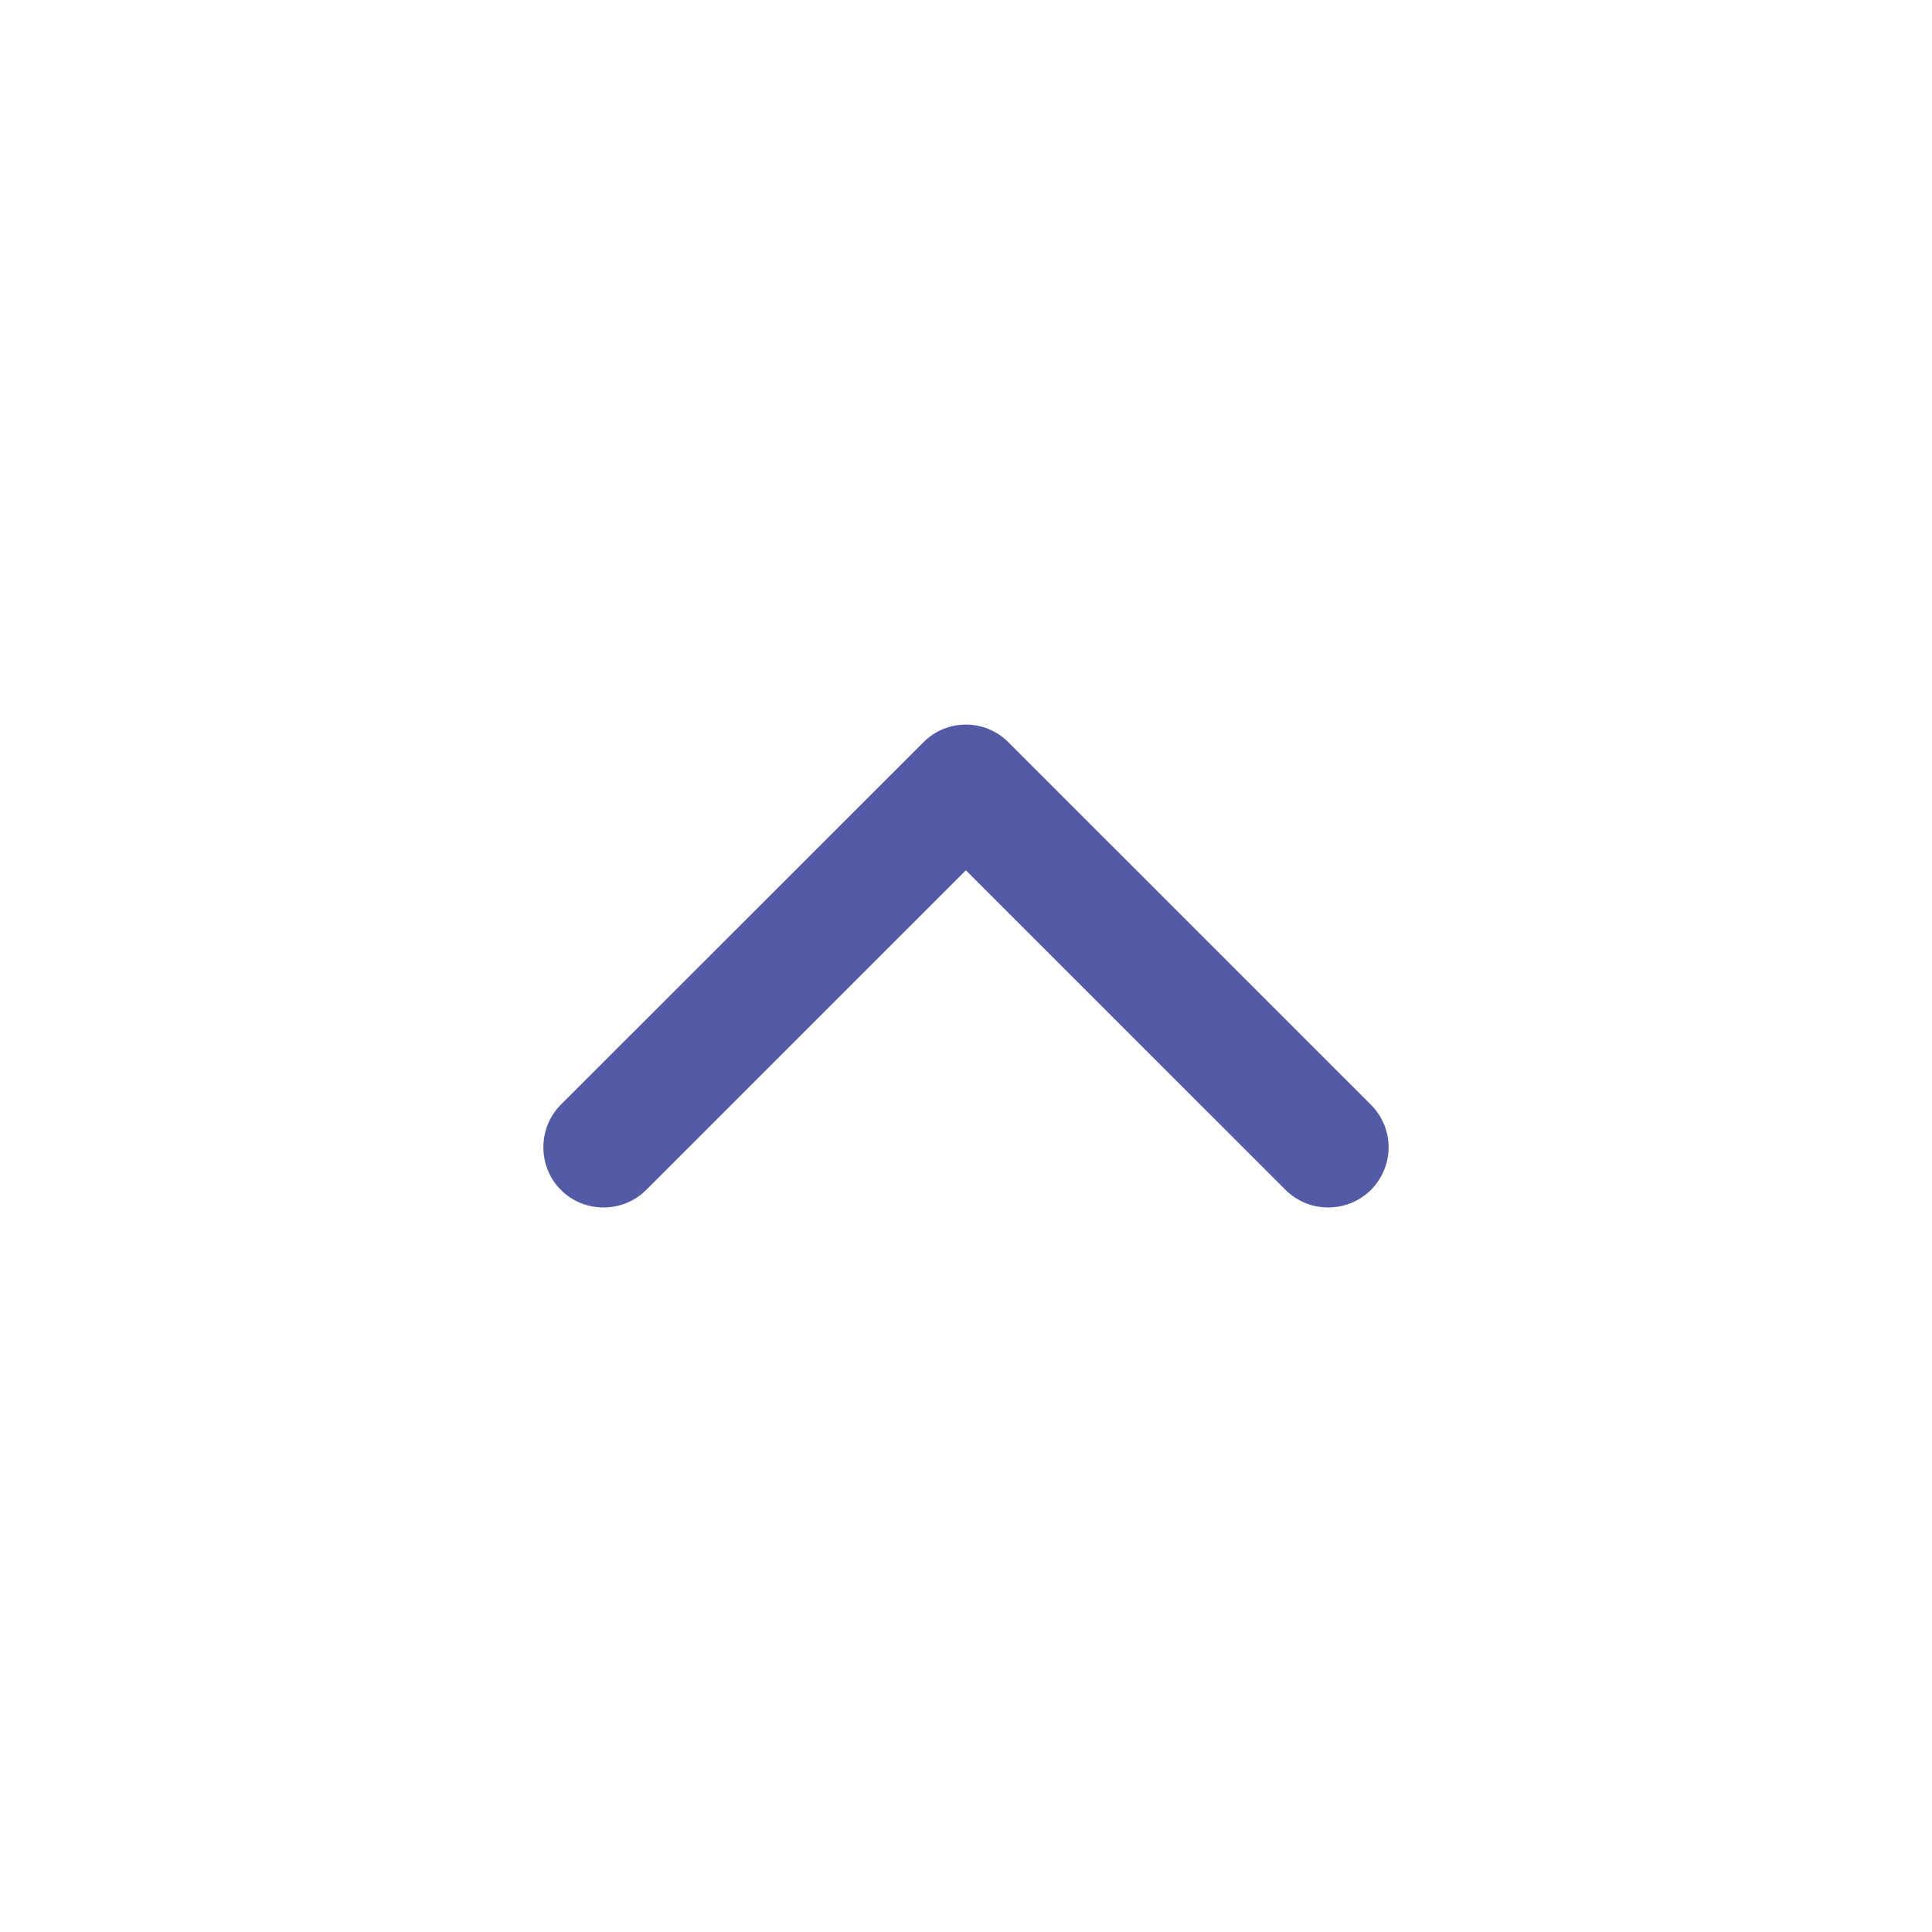
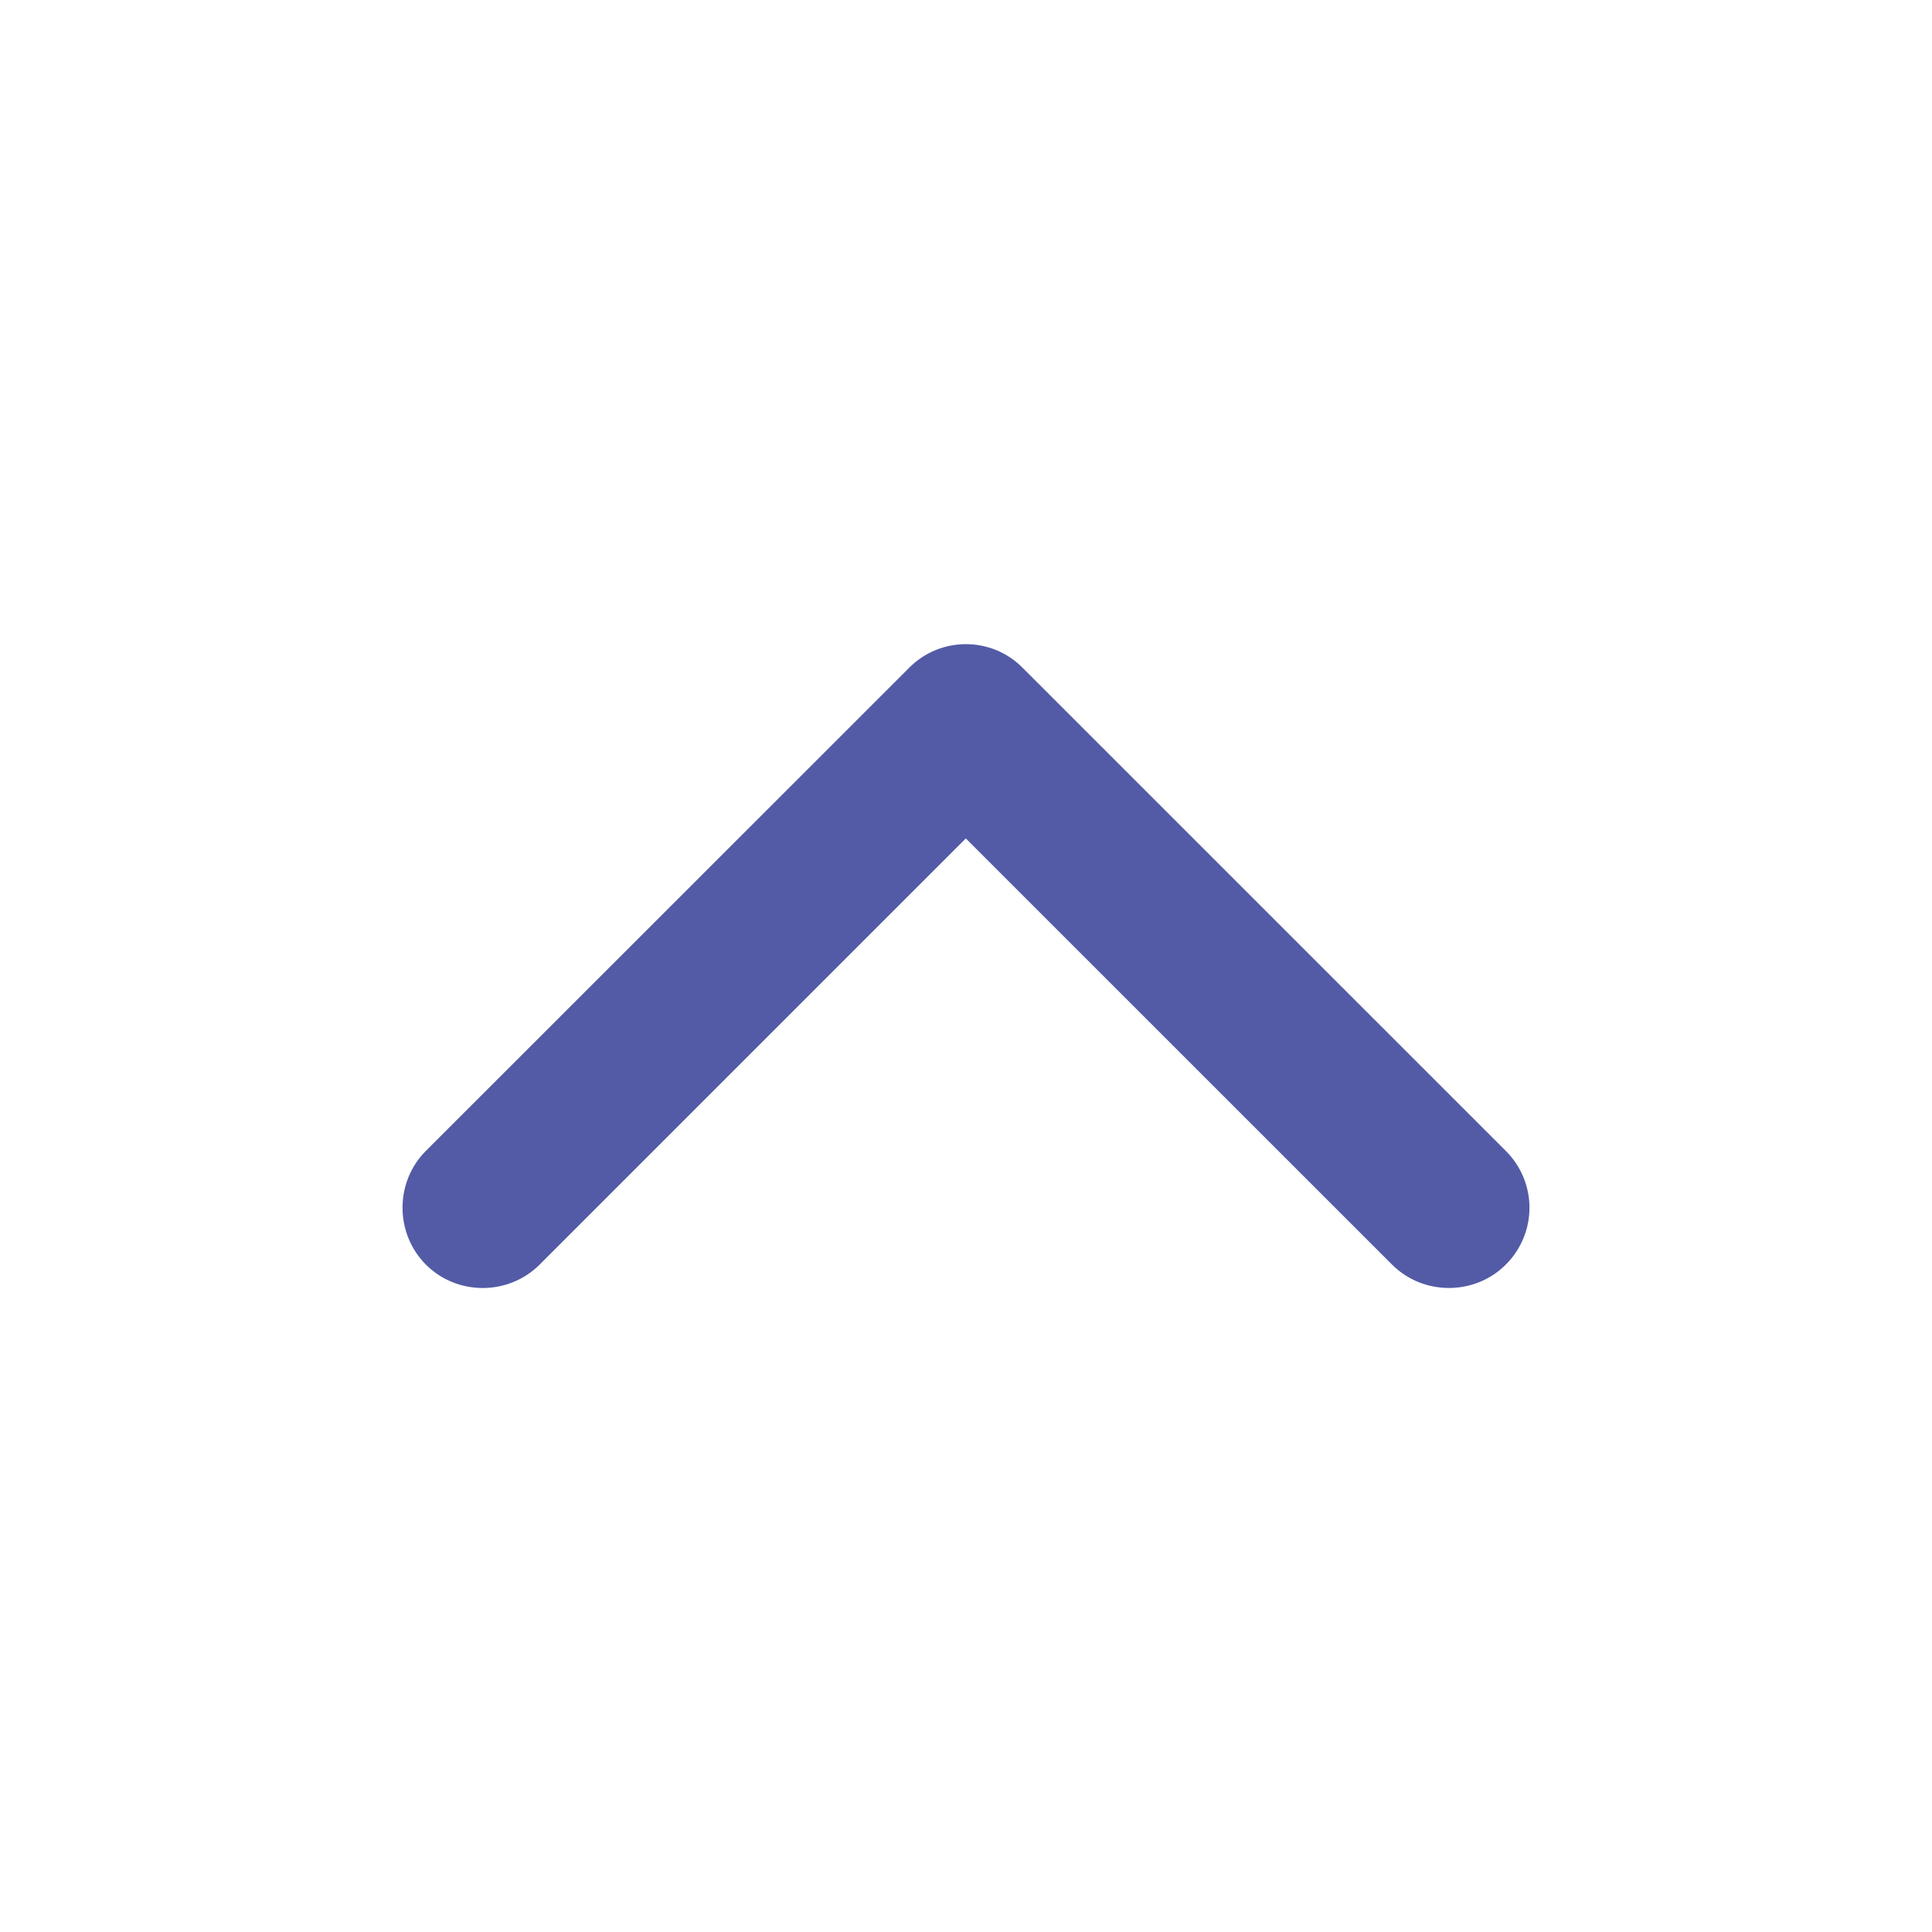
<svg xmlns="http://www.w3.org/2000/svg" width="32px" height="32px" viewBox="0 0 32 32" version="1.1">
  <defs />
  <g id="chevron-up" stroke="none" stroke-width="1" fill="none" fill-rule="evenodd">
-     <g id="Icon/utility/L-Indigo/24px/chevron-right" transform="translate(16, 16) rotate(270) translate(-16, -16) translate(4, 4)" fill="#535BA6">
-       <path d="M9.704,5.29 C9.317,4.903 8.679,4.903 8.291,5.29 C7.903,5.677 7.904,6.315 8.291,6.703 L13.585,11.998 L8.291,17.293 C7.904,17.68 7.904,18.318 8.291,18.706 C8.485,18.9 8.741,19 8.997,19 C9.253,19 9.51,18.9 9.703,18.706 L15.703,12.705 C16.097,12.318 16.097,11.68 15.703,11.292 L9.704,5.29 Z" id="Fill-1" />
+     <g id="Icon/utility/L-Indigo/24px/chevron-right" transform="translate(16, 16) rotate(270) translate(-16, -16) " fill="#535BA6">
+       <path d="M12.938,7.054 C12.422,6.538 11.572,6.538 11.054,7.054 C10.537,7.57 10.538,8.421 11.054,8.938 L18.113,15.997 L11.054,23.057 C10.538,23.573 10.538,24.424 11.054,24.941 C11.313,25.2 11.654,25.333 11.996,25.333 C12.337,25.333 12.68,25.2 12.937,24.941 L20.937,16.94 C21.462,16.424 21.462,15.573 20.937,15.056 L12.938,7.054 Z" id="Fill-1" />
    </g>
  </g>
</svg>
